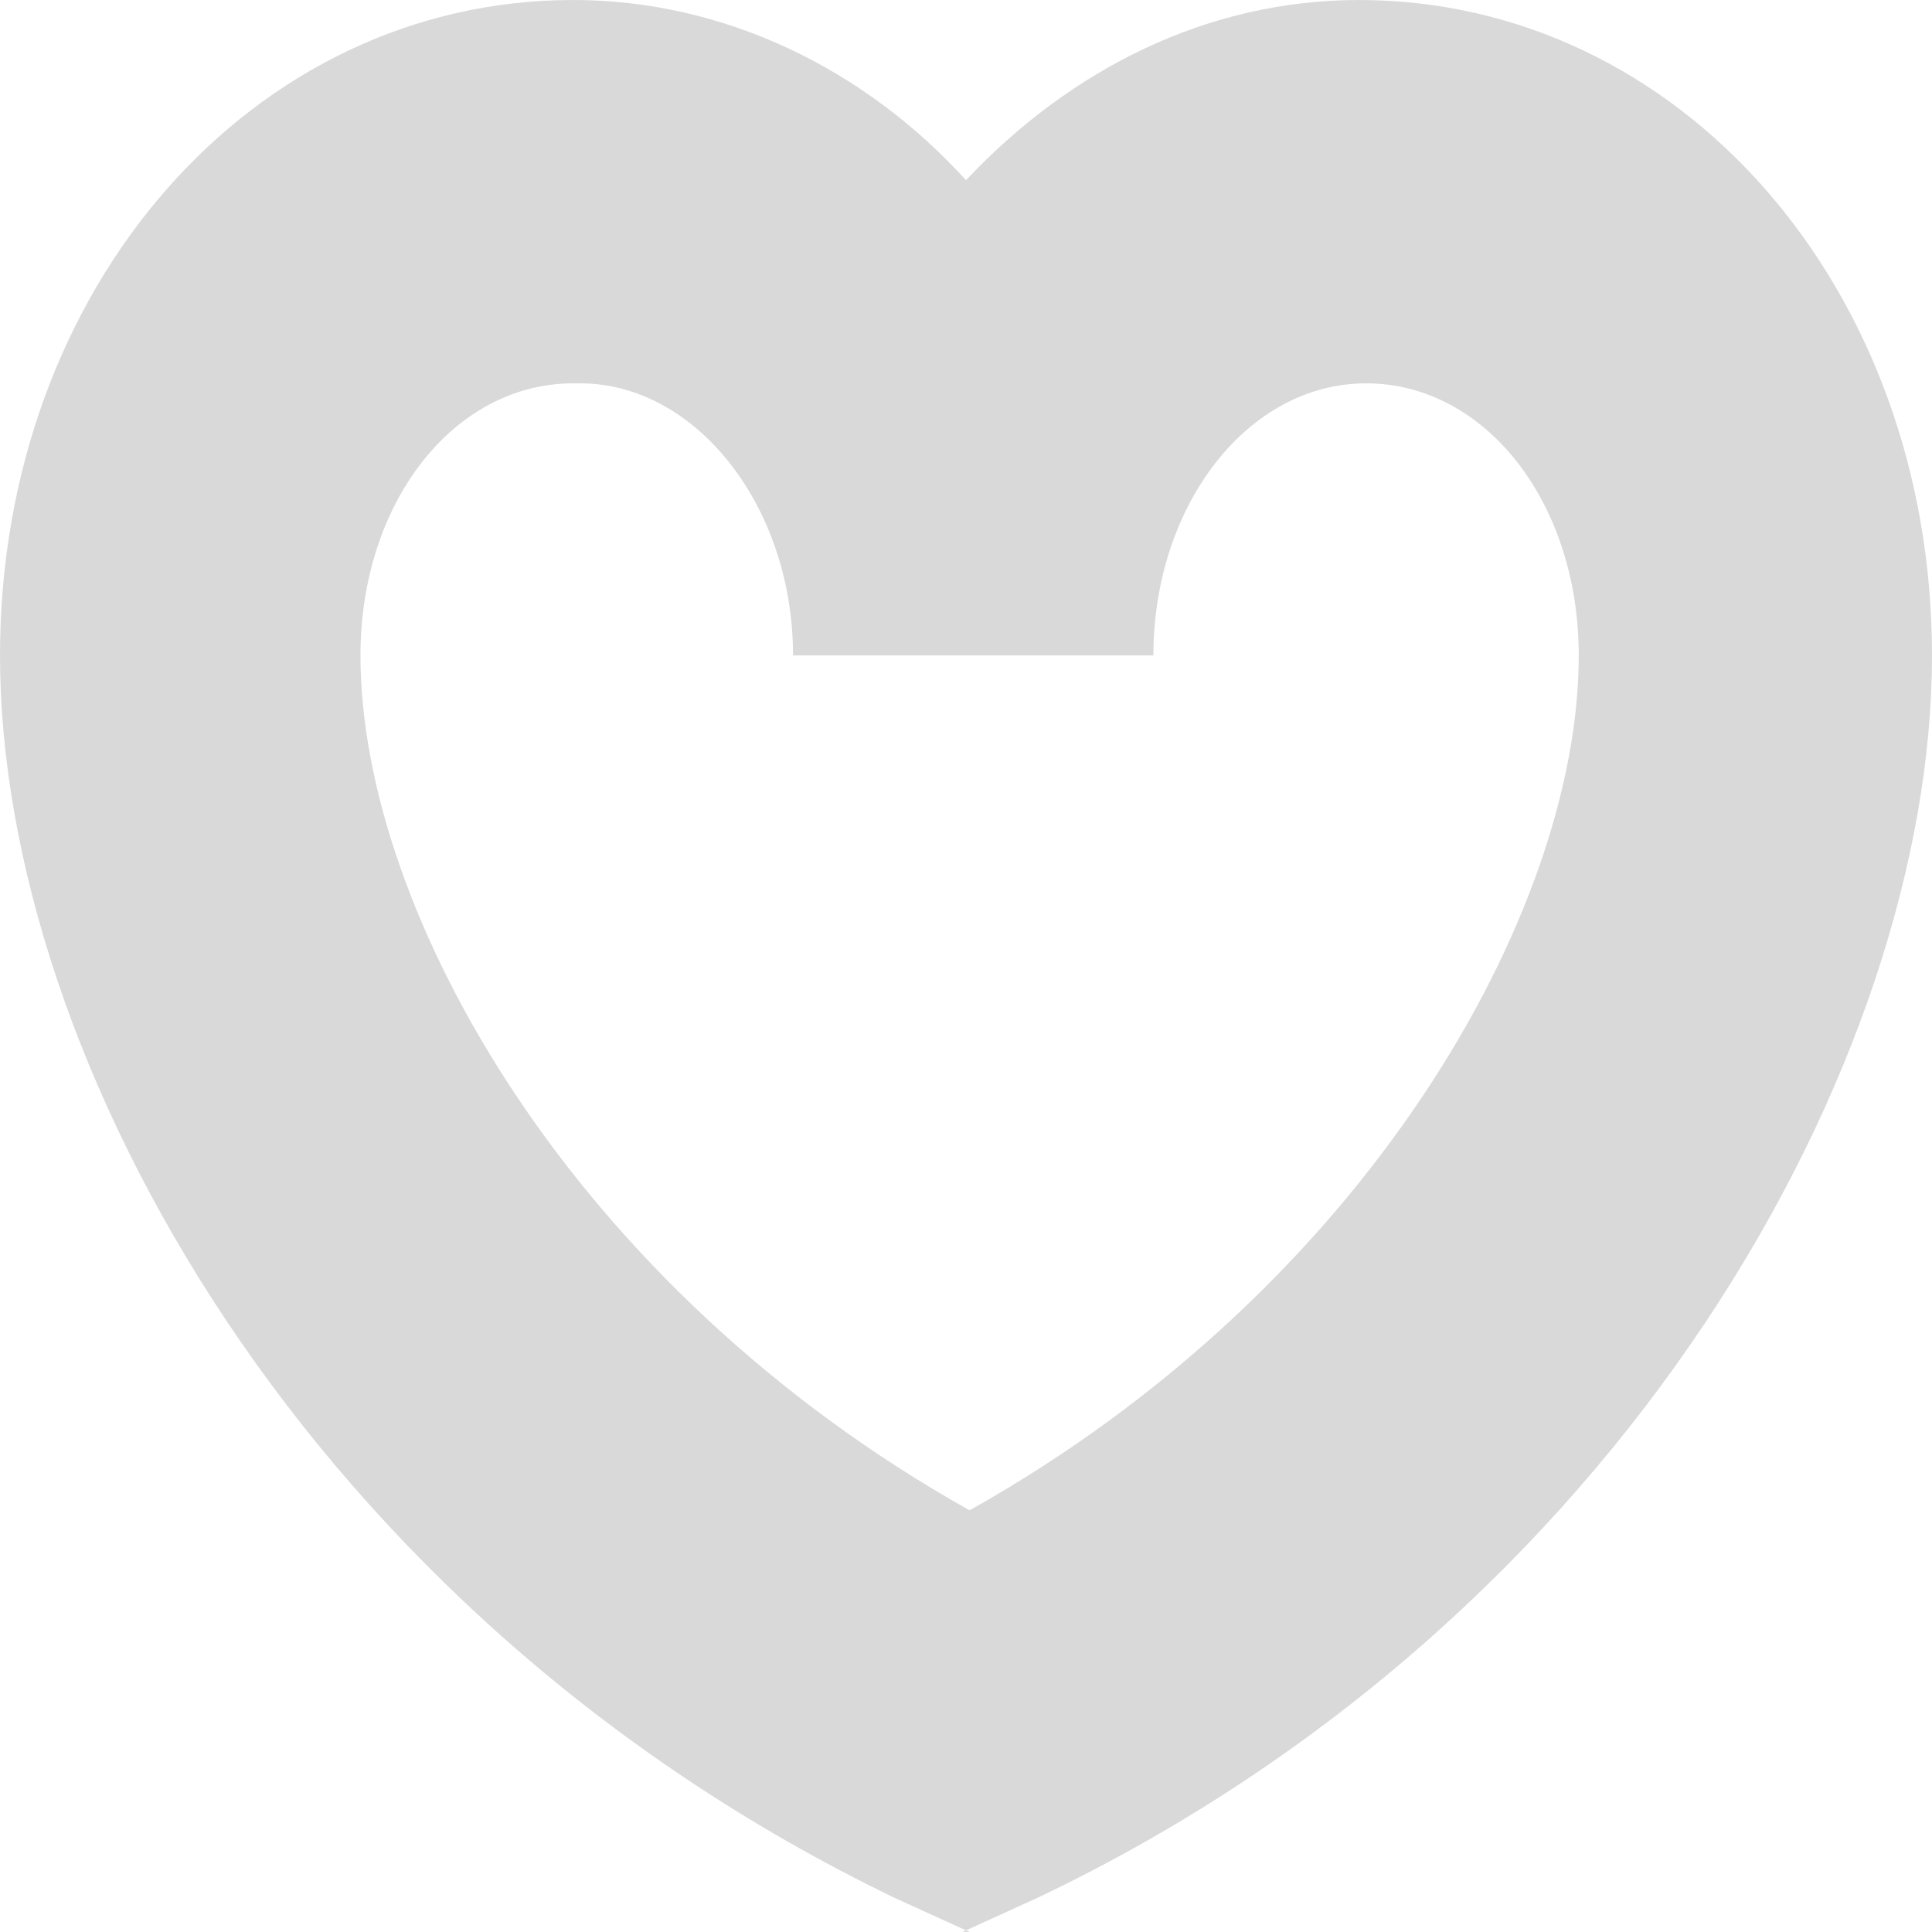
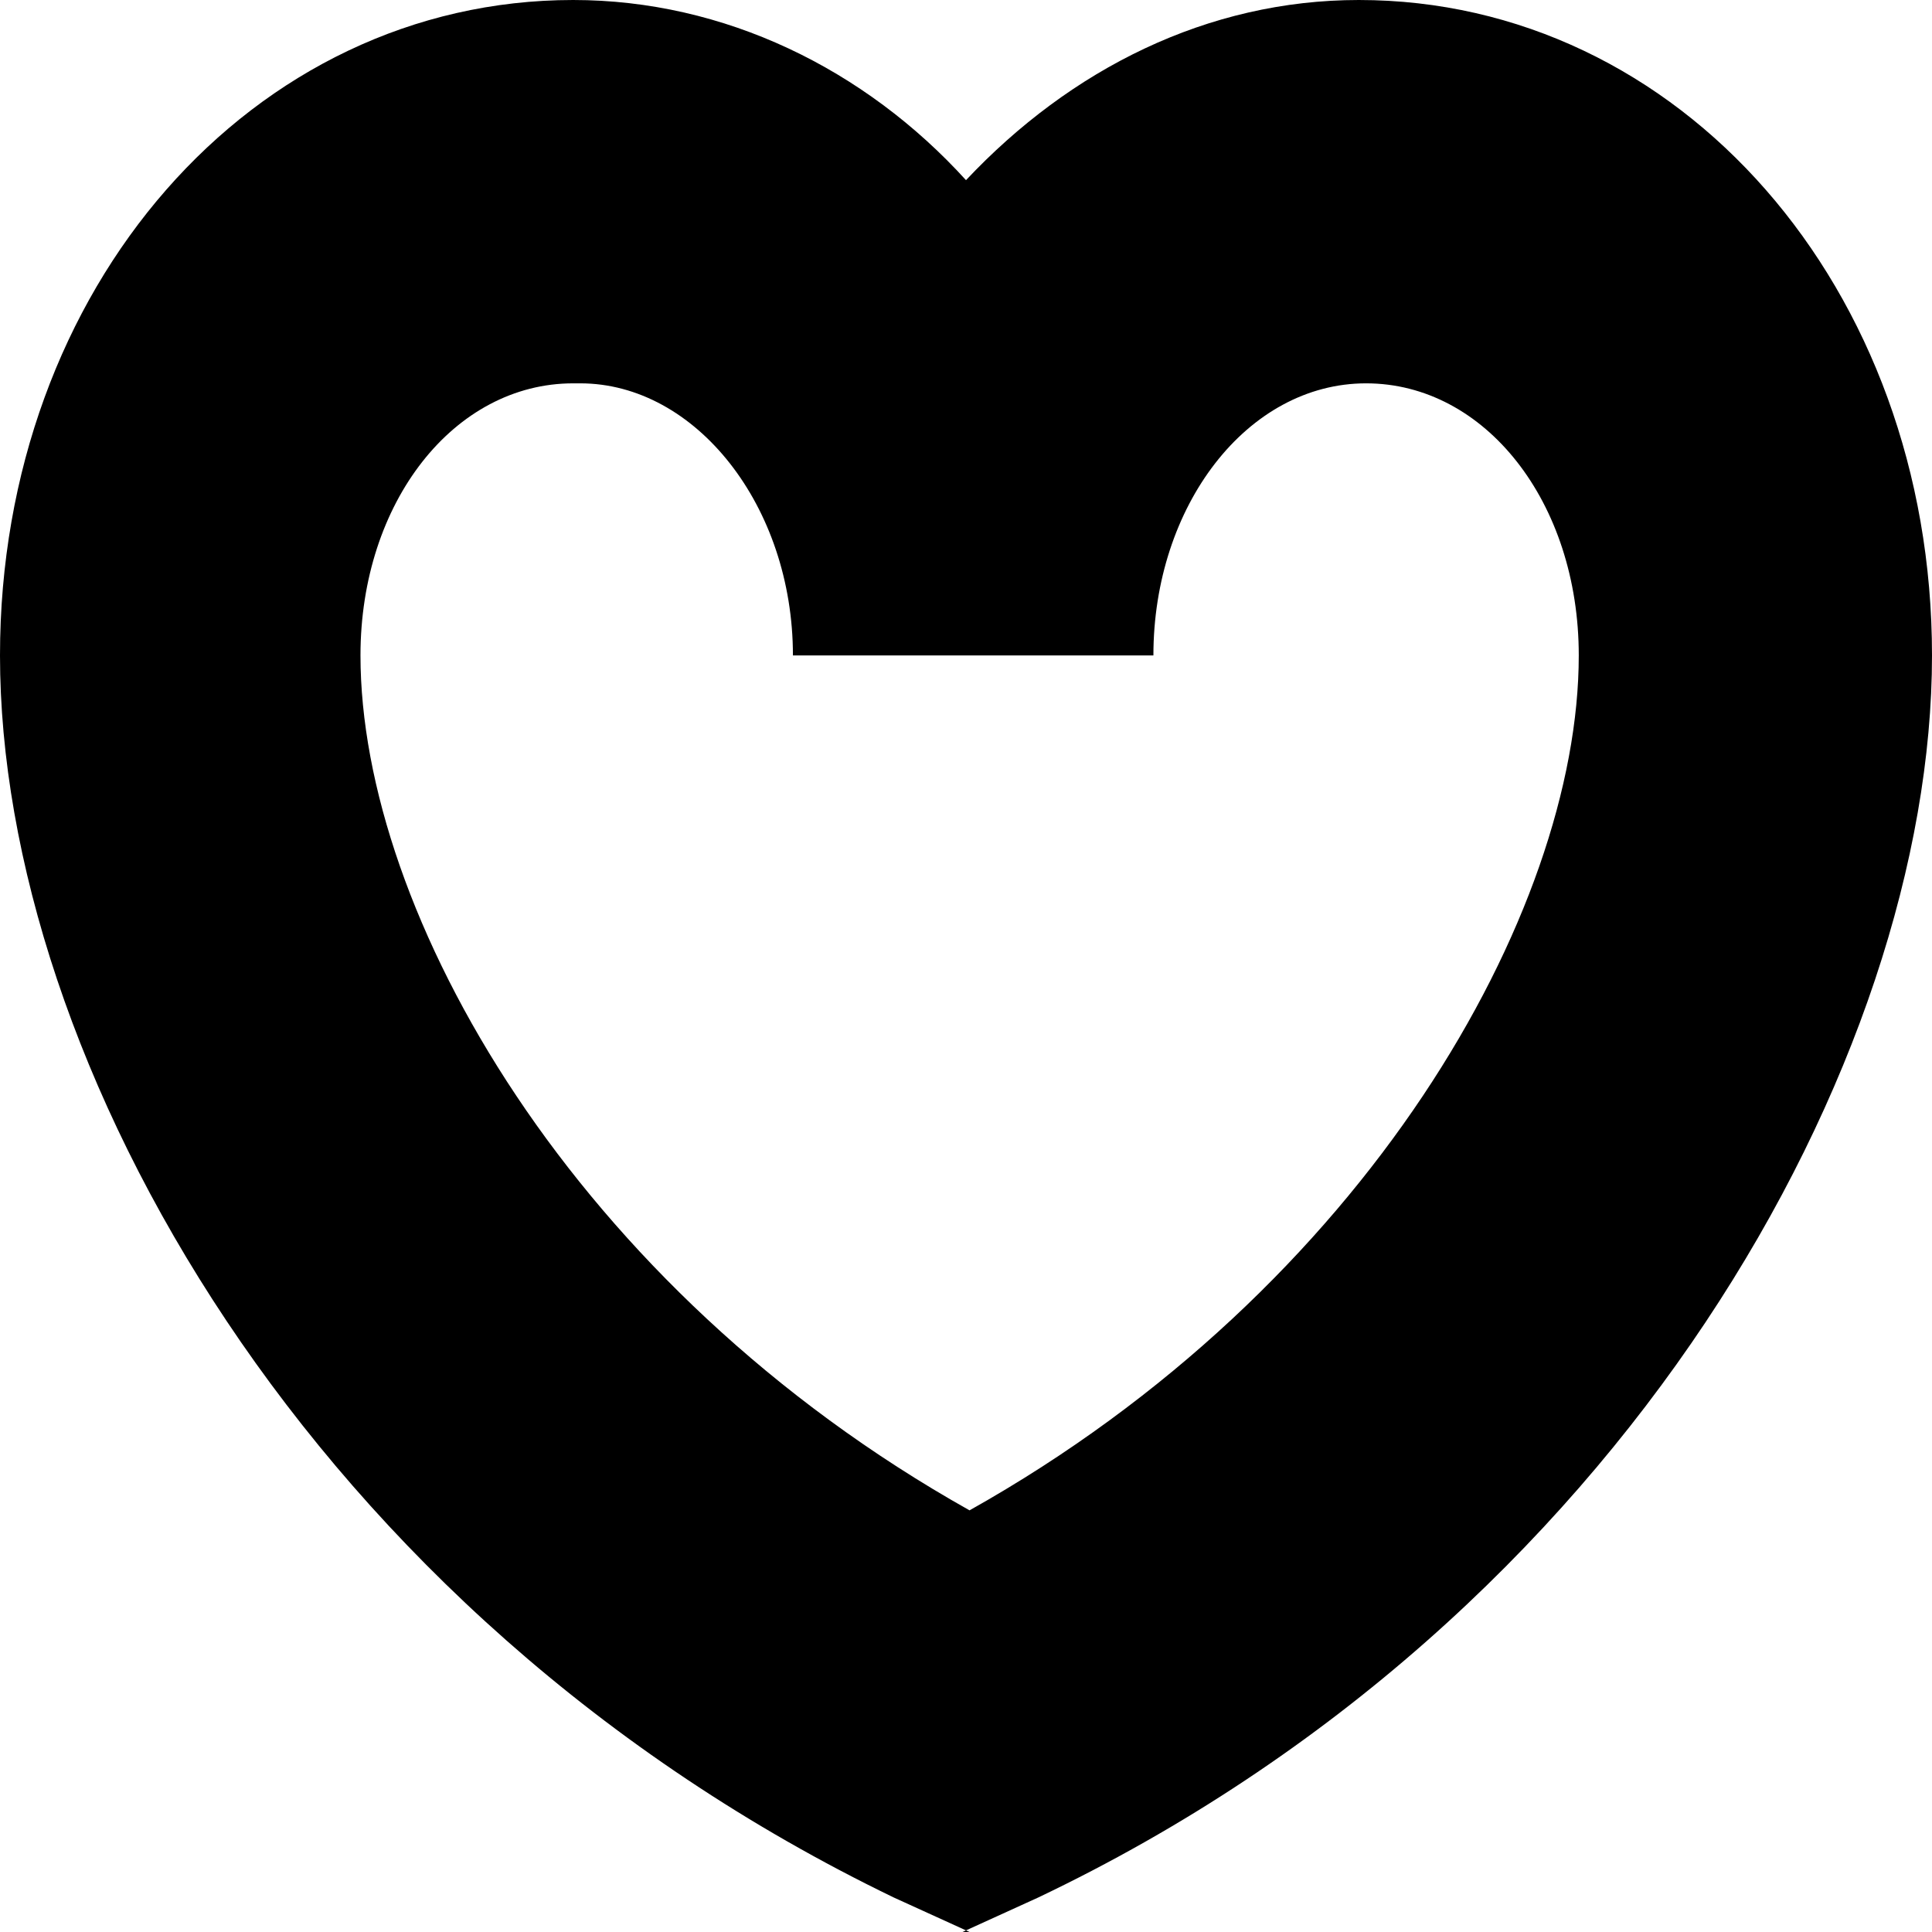
- <svg xmlns="http://www.w3.org/2000/svg" width="19" height="19" viewBox="0 0 19 19" fill="none">
-   <path d="M9.535 19L8.791 18.661C3.013 15.871 0 10.405 0 6.446C0 2.827 2.481 0 5.636 0C7.125 0 8.507 0.679 9.5 1.772C10.528 0.679 11.875 0 13.364 0C16.519 0 19 2.827 19 6.446C19 10.405 15.987 15.909 10.209 18.661L9.465 19H9.535ZM5.636 3.77C4.466 3.77 3.545 4.938 3.545 6.446C3.545 8.972 5.636 12.667 9.535 14.853C13.435 12.667 15.526 8.972 15.526 6.446C15.526 4.938 14.604 3.77 13.435 3.77C12.265 3.77 11.343 4.976 11.343 6.446H7.799C7.799 4.976 6.841 3.77 5.707 3.77H5.636Z" fill="#D9D9D9" />
+ <svg xmlns="http://www.w3.org/2000/svg" width="12" height="12" viewBox="0 0 12 12" fill="none">
+   <path d="M6.022 12L5.552 11.786C1.903 10.024 0 6.571 0 4.071C0 1.786 1.567 0 3.56 0C4.5 0 5.373 0.429 6 1.119C6.649 0.429 7.5 0 8.44 0C10.433 0 12 1.786 12 4.071C12 6.571 10.097 10.048 6.448 11.786L5.978 12H6.022ZM3.56 2.381C2.821 2.381 2.239 3.119 2.239 4.071C2.239 5.667 3.56 8 6.022 9.381C8.485 8 9.806 5.667 9.806 4.071C9.806 3.119 9.224 2.381 8.485 2.381C7.746 2.381 7.164 3.143 7.164 4.071H4.925C4.925 3.143 4.321 2.381 3.604 2.381H3.56Z" fill="black" />
</svg>
